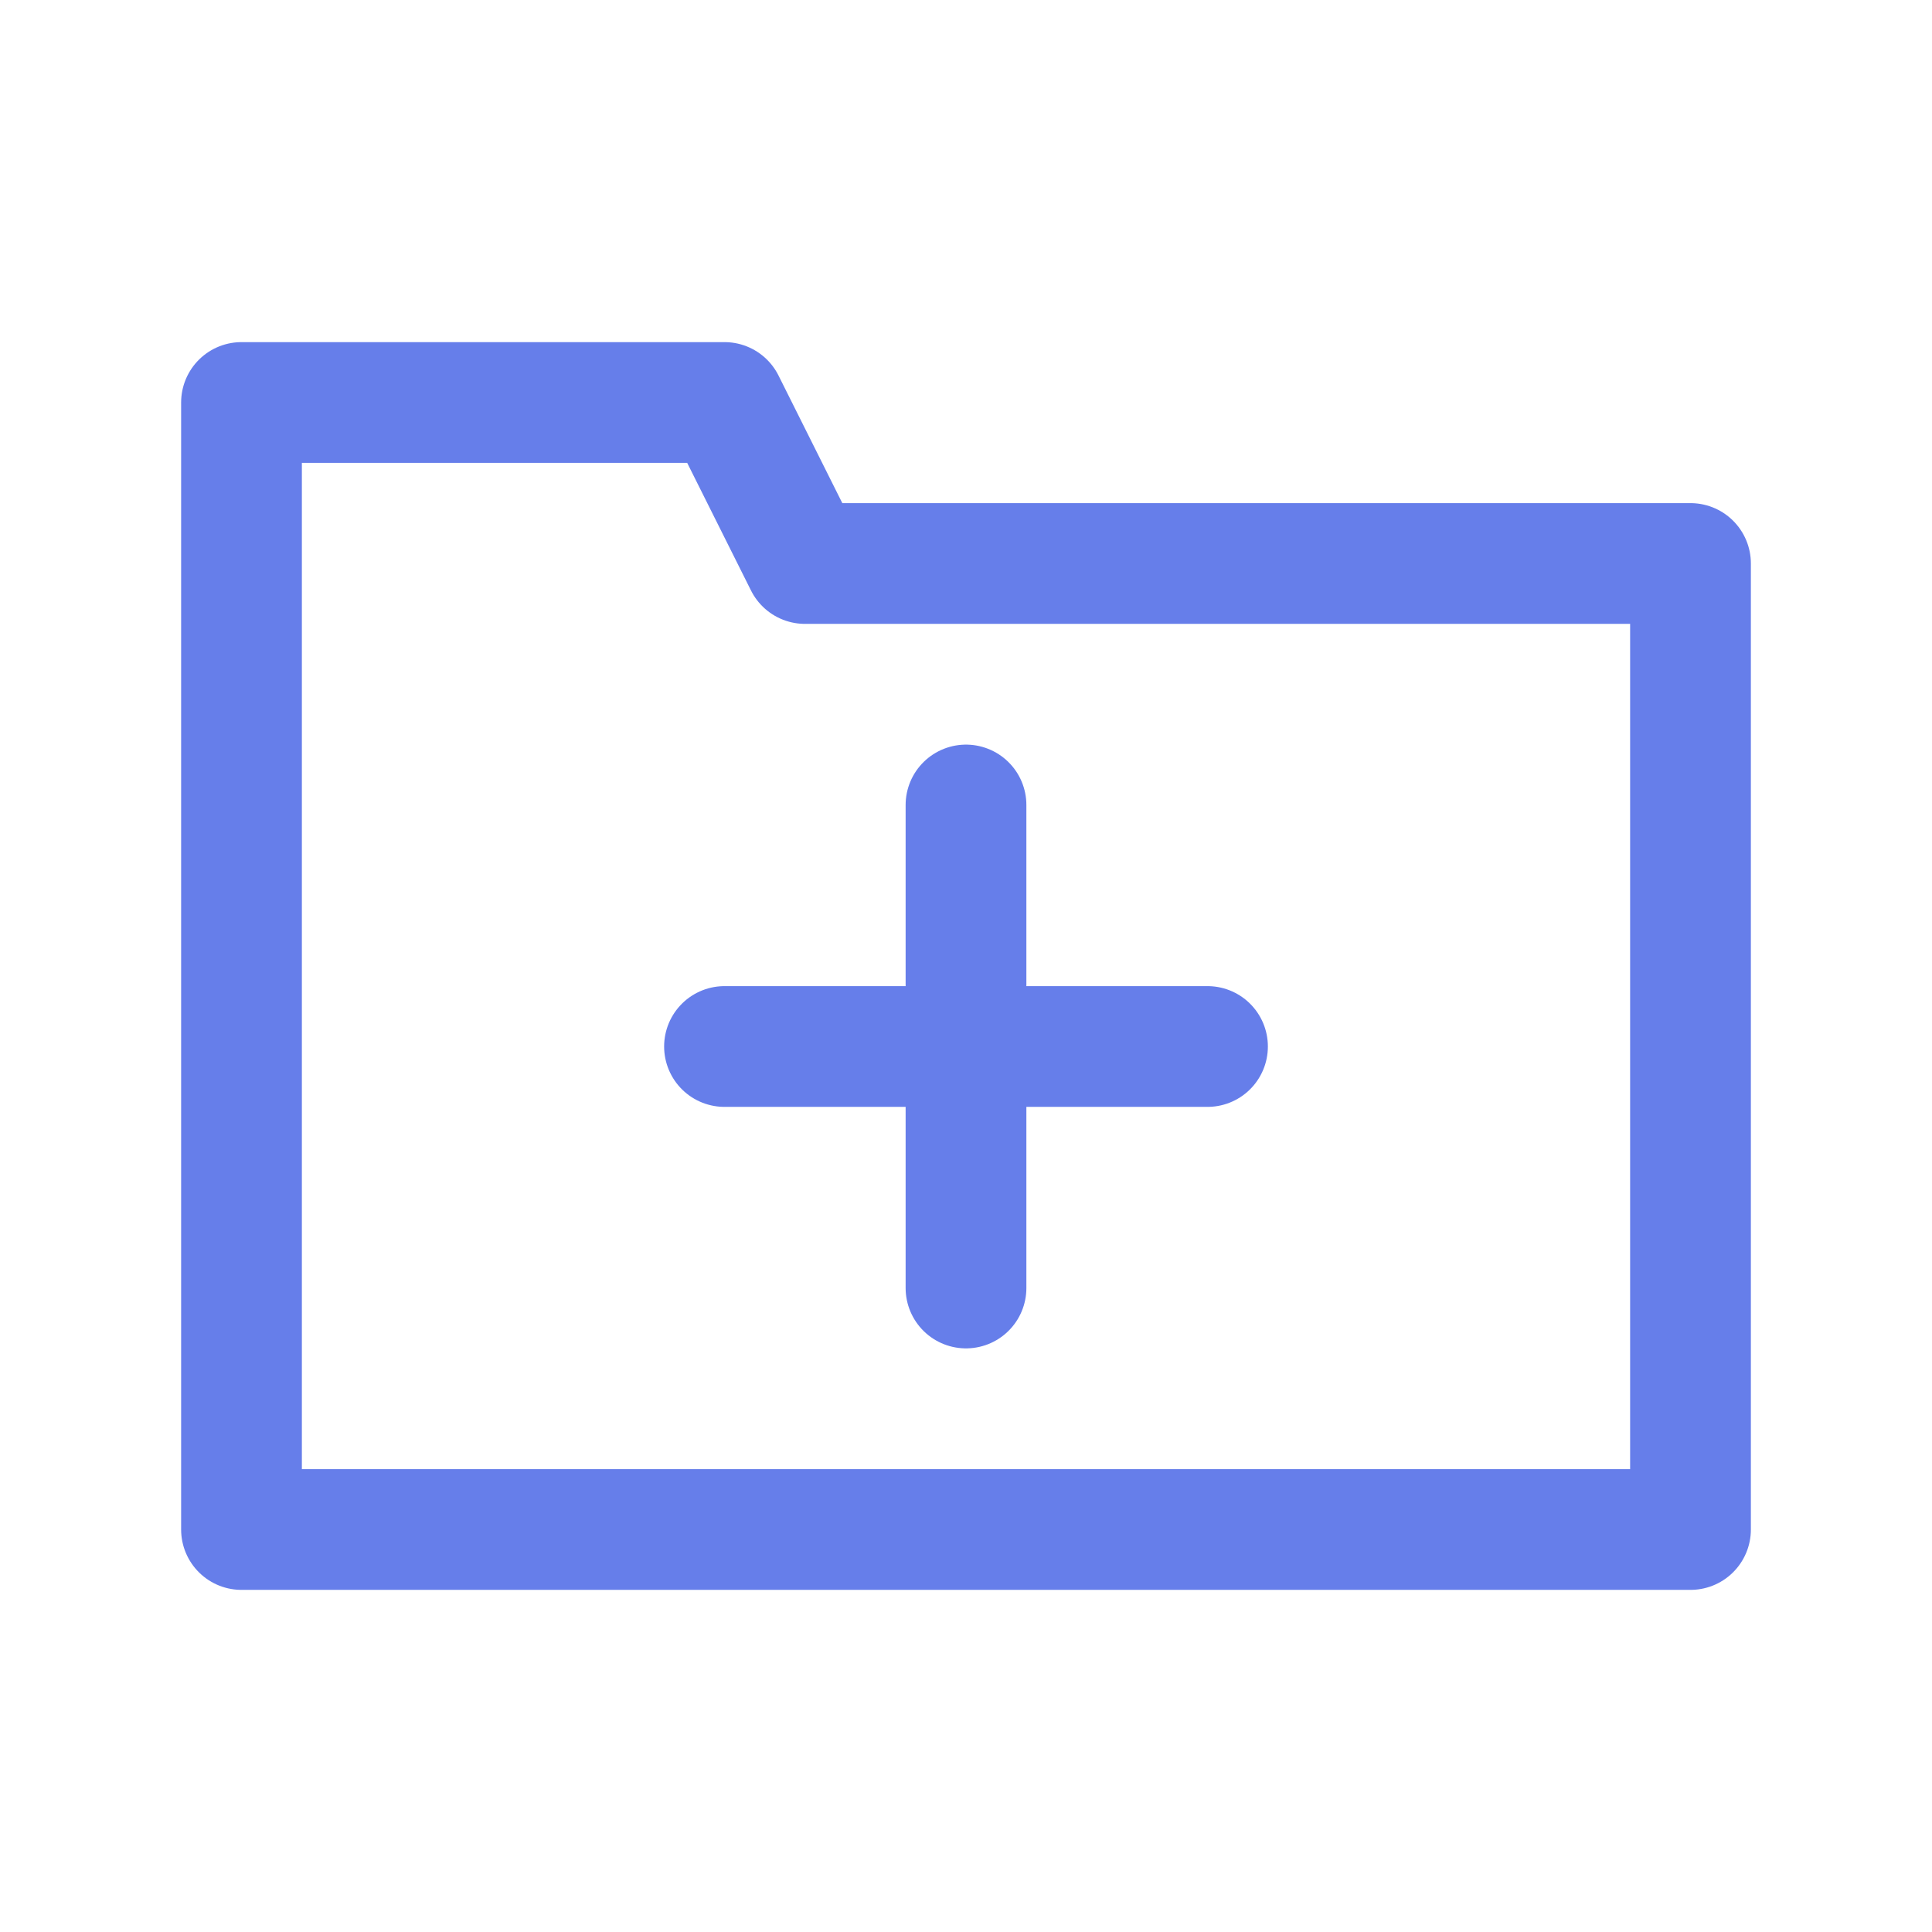
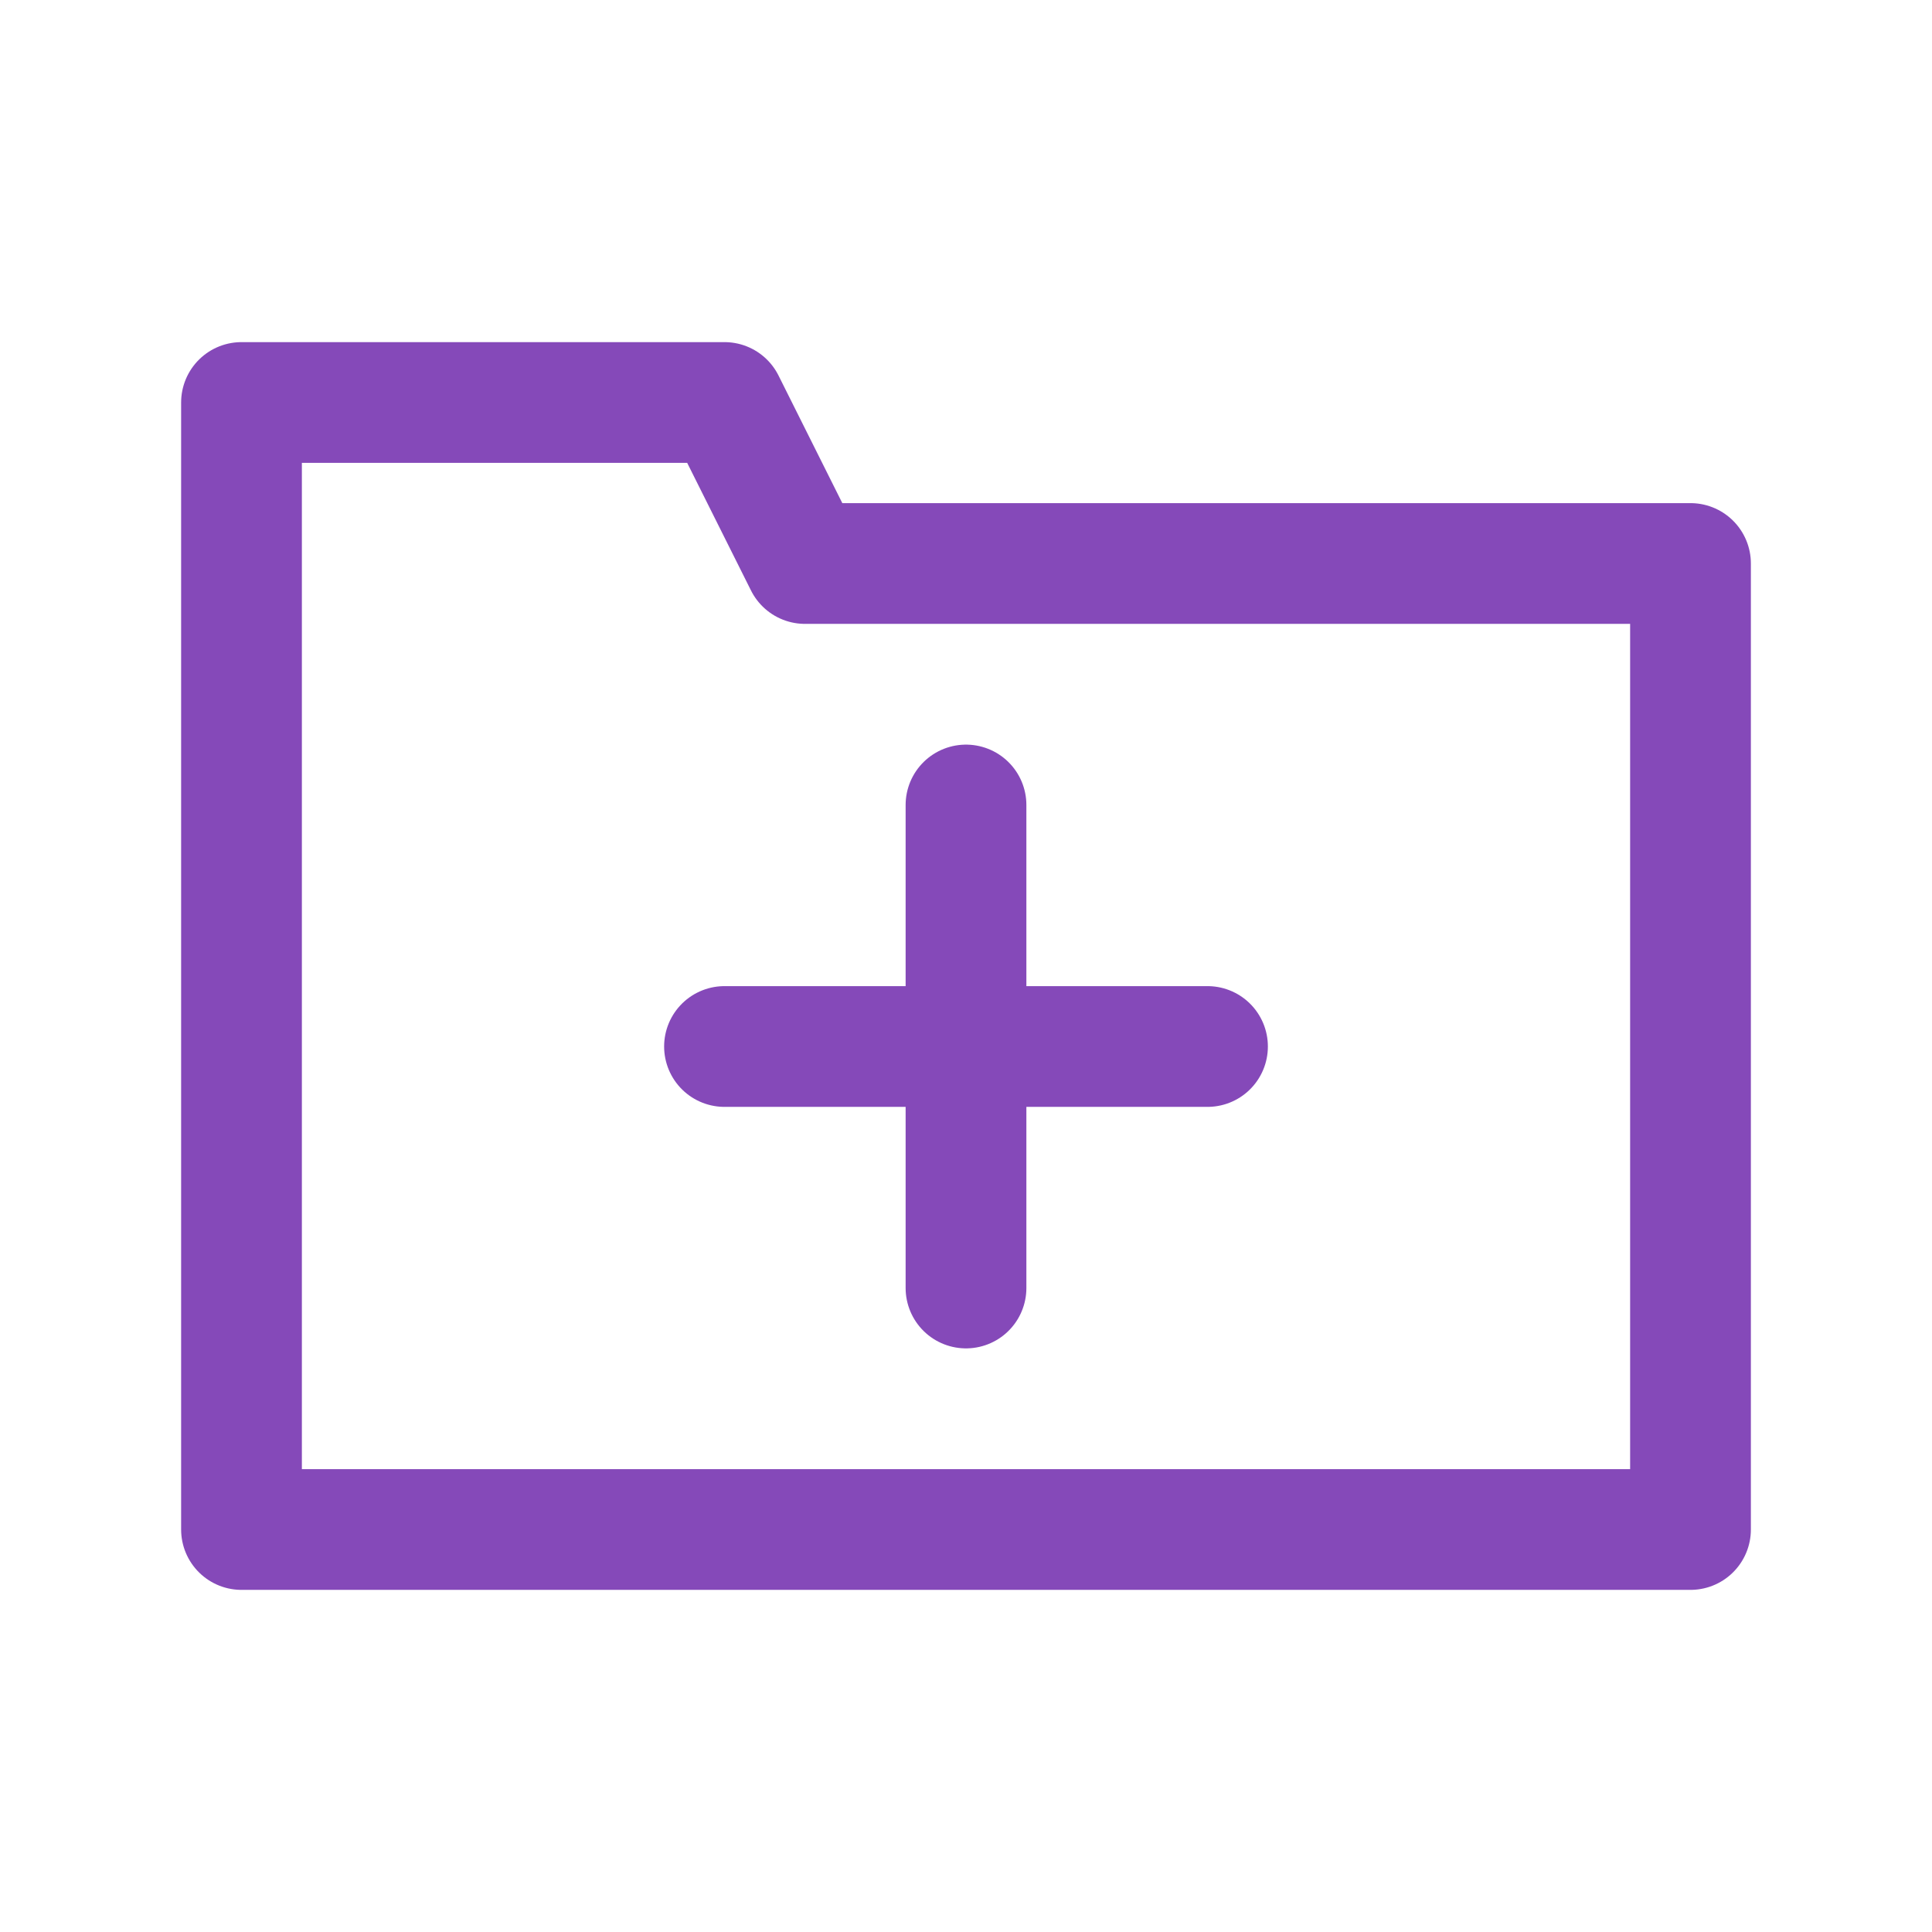
- <svg xmlns="http://www.w3.org/2000/svg" width="48px" height="48px" viewBox="0 0 24 24" aria-labelledby="folderAddIconTitle" stroke="#667eea" stroke-width="1.5" stroke-linecap="round" stroke-linejoin="round" fill="none" color="#667eea">
+ <svg xmlns="http://www.w3.org/2000/svg" width="48px" height="48px" viewBox="0 0 24 24" aria-labelledby="folderAddIconTitle" stroke="#8549b9" stroke-width="1.5" stroke-linecap="round" stroke-linejoin="round" fill="none" color="#8549b9">
  <path d="M3 5H9L10 7H21V19H3V5Z" />
  <path d="M15 13H9" />
  <path d="M12 10V16" />
</svg>
